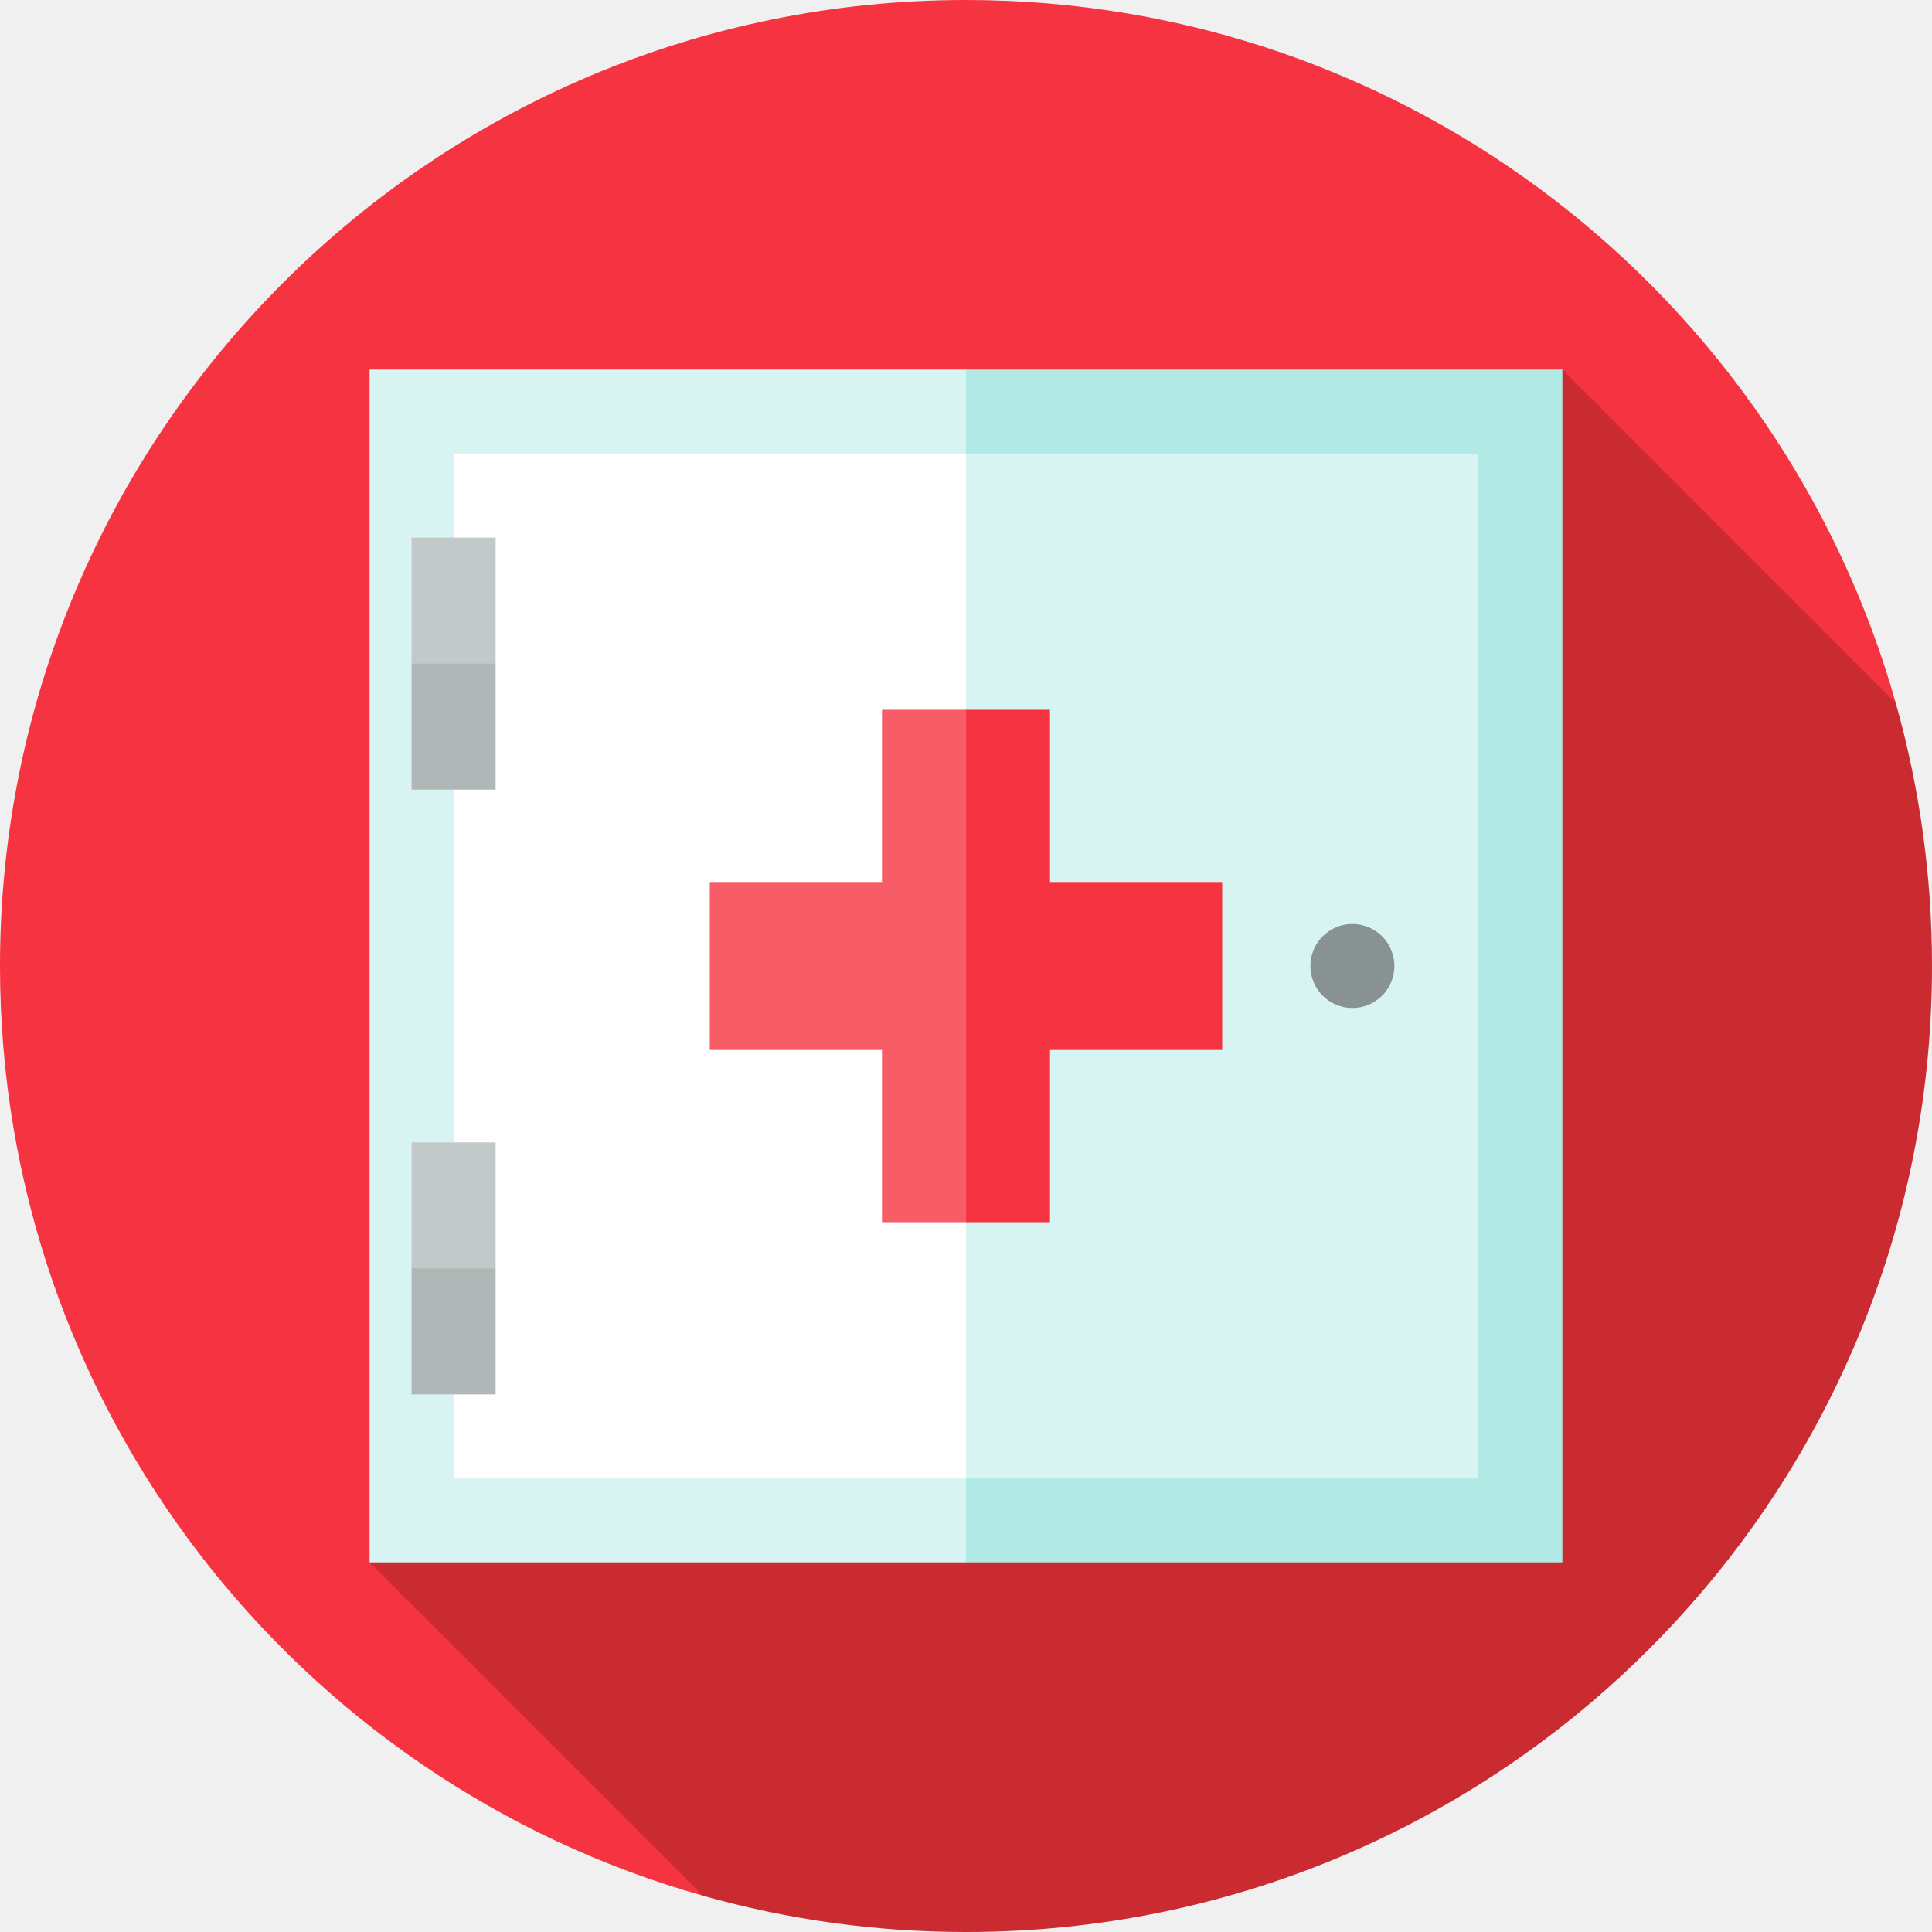
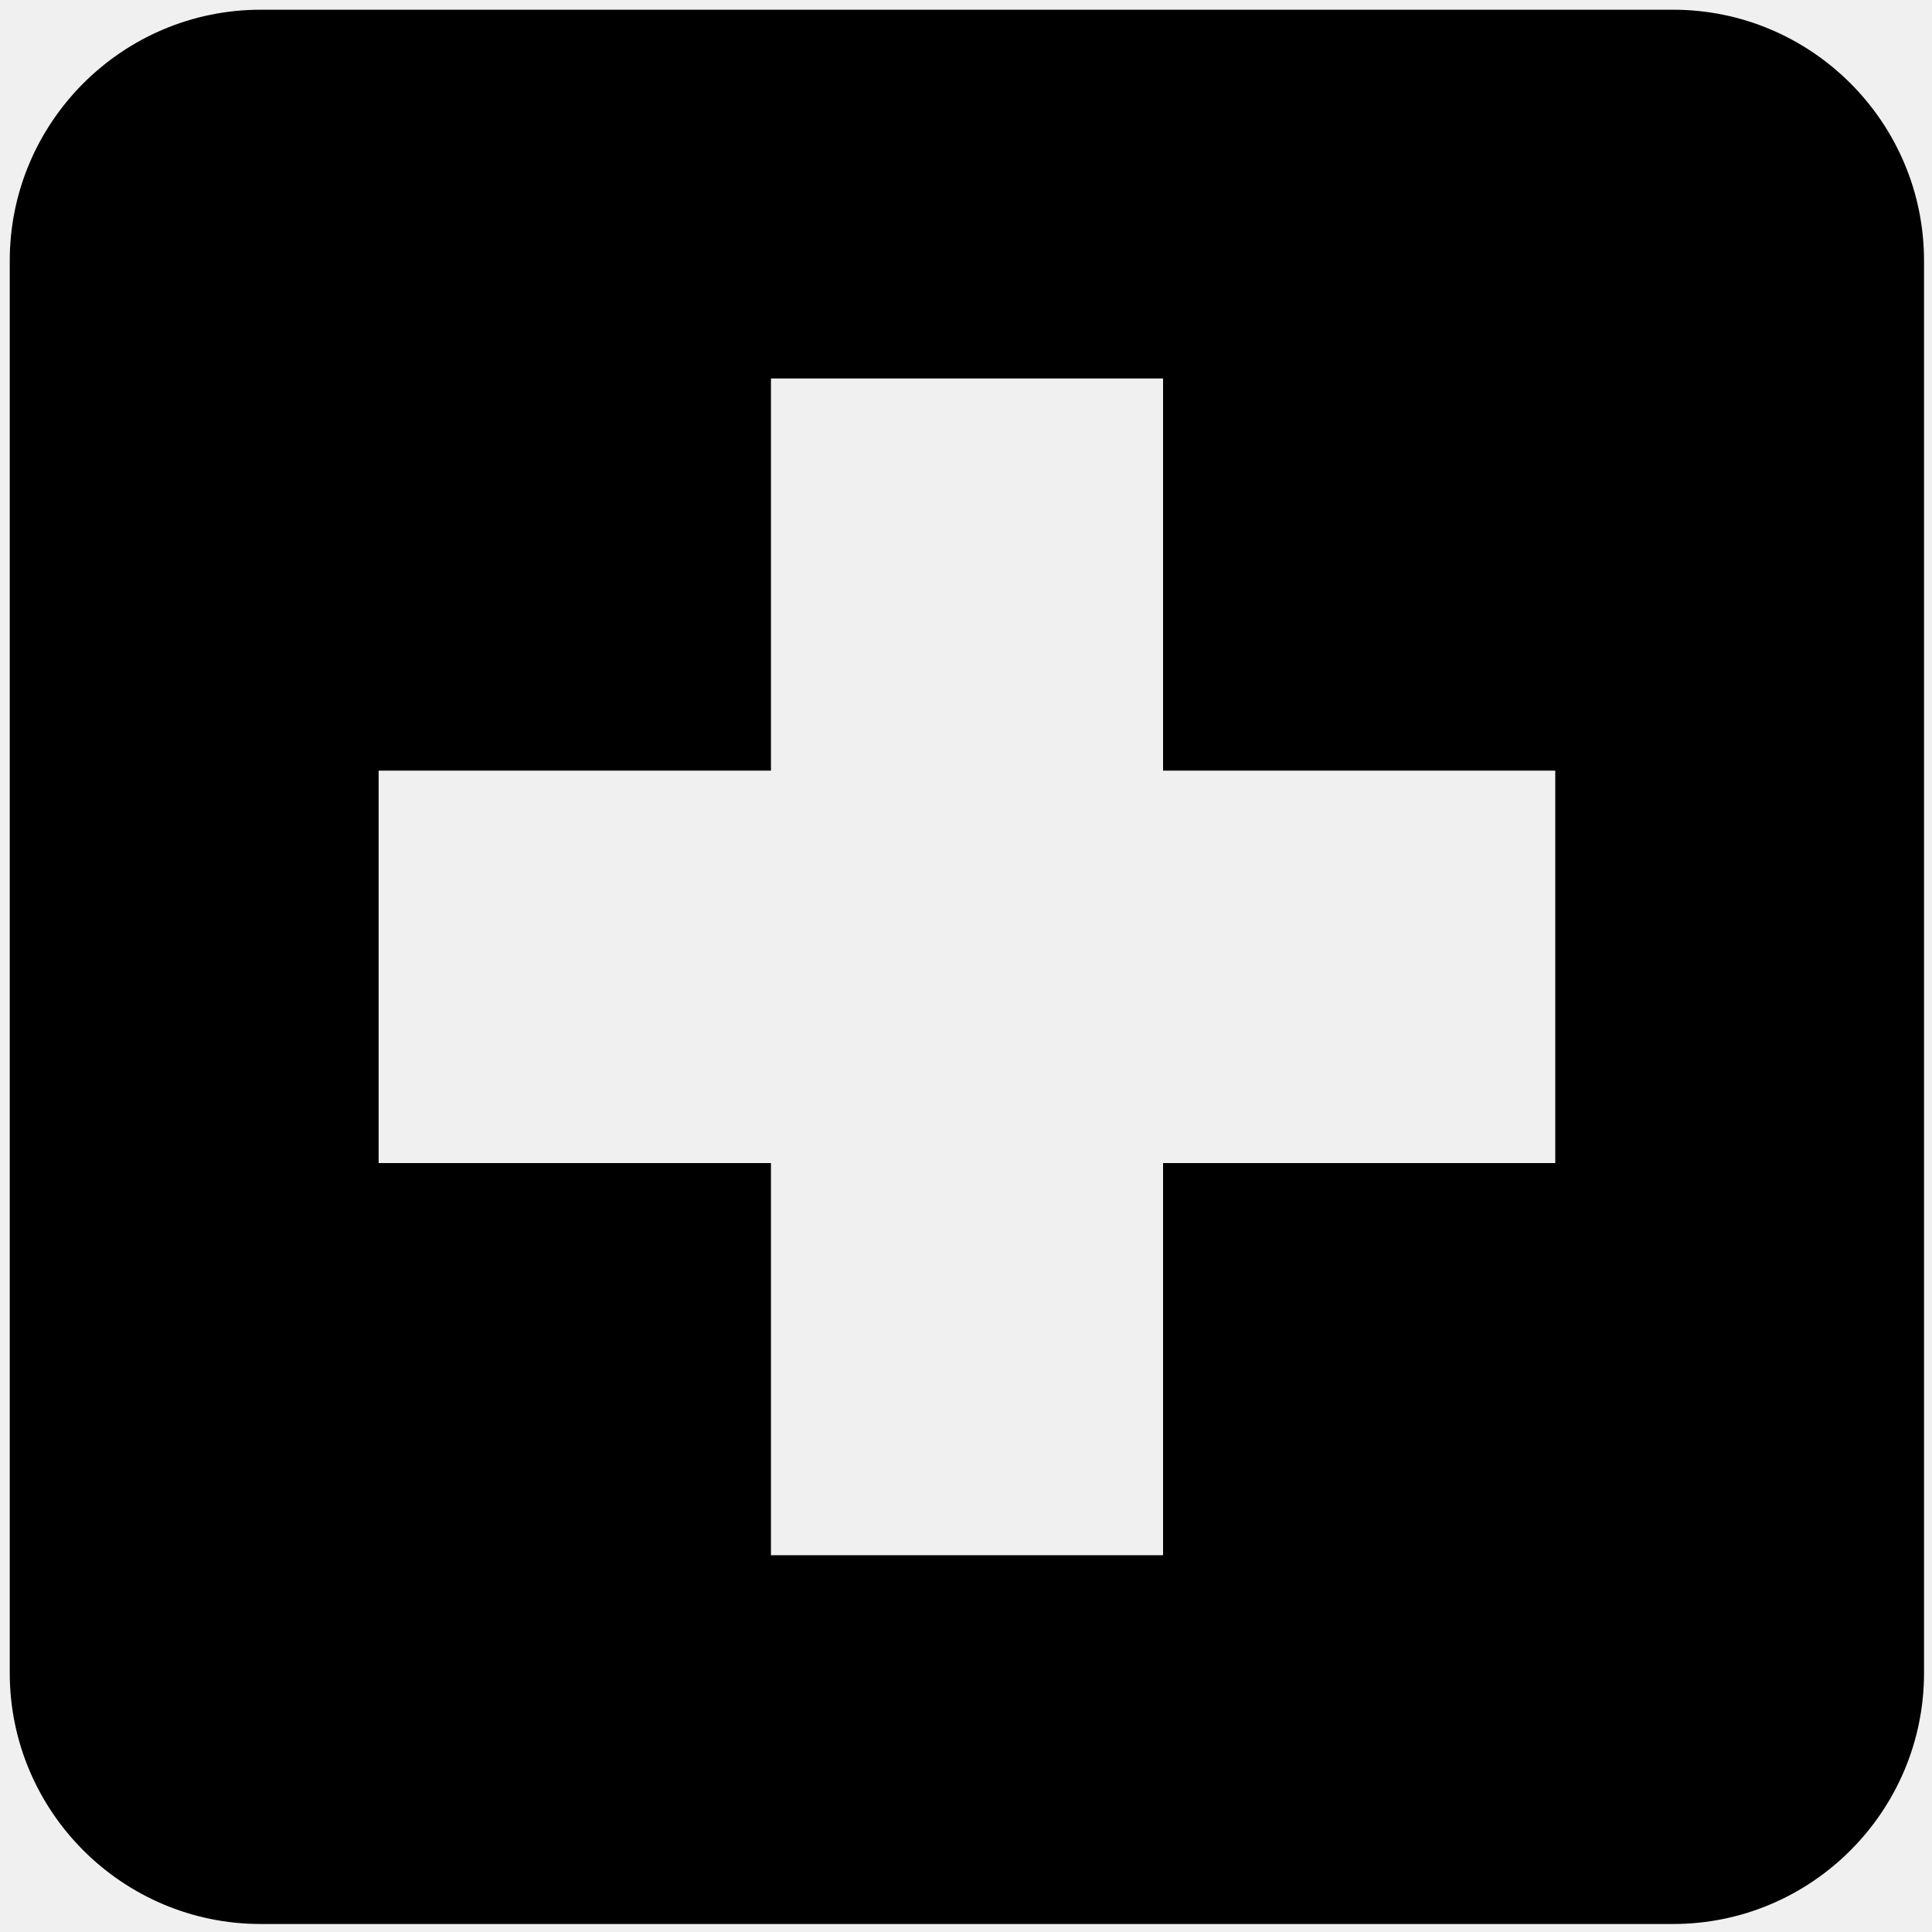
- <svg xmlns="http://www.w3.org/2000/svg" version="1.1" id="Layer_1" viewBox="0 0 512 512" xml:space="preserve">
-   <path style="fill:#F63341;" d="M502.388,186.283C472.029,78.782,373.217,0,256,0C114.616,0,0,114.616,0,256  c0,117.217,78.782,216.029,186.283,246.388L502.388,186.283z" />
-   <path style="fill:#C92B31;" d="M512,256c0-24.168-3.354-47.551-9.612-69.717l-88.336-88.336L97.948,414.052l88.336,88.336  C208.447,508.647,231.832,512,256,512C397.384,512,512,397.384,512,256z" />
-   <polygon style="fill:#B1EAE5;" points="256,97.948 228.174,256 256,414.052 414.052,414.052 414.052,97.948 " />
-   <g>
-     <rect x="97.948" y="97.948" style="fill:#D8F4F2;" width="158.052" height="316.104" />
-     <polygon style="fill:#D8F4F2;" points="391.791,120.209 256,120.209 211.478,256 256,391.791 391.791,391.791  " />
-   </g>
-   <rect x="120.209" y="120.209" style="fill:#FFFFFF;" width="135.791" height="271.583" />
-   <circle style="fill:#889391;" cx="358.4" cy="256" r="11.13" />
-   <polygon style="fill:#F63341;" points="278.261,233.739 278.261,188.104 256,188.104 244.87,256 256,323.896 278.261,323.896   278.261,278.261 323.896,278.261 323.896,233.739 " />
-   <polygon style="fill:#F85C67;" points="233.739,188.104 233.739,233.739 188.104,233.739 188.104,278.261 233.739,278.261   233.739,323.896 256,323.896 256,188.104 " />
-   <polygon style="fill:#C3C9C8;" points="131.339,175.861 120.209,186.991 109.078,175.861 109.078,142.47 131.339,142.47 " />
-   <rect x="109.078" y="175.861" style="fill:#B0B7B6;" width="22.261" height="33.391" />
-   <polygon style="fill:#C3C9C8;" points="131.339,336.139 120.209,347.27 109.078,336.139 109.078,302.748 131.339,302.748 " />
-   <rect x="109.078" y="336.139" style="fill:#B0B7B6;" width="22.261" height="33.391" />
+ <svg xmlns="http://www.w3.org/2000/svg" width="800px" height="800px" viewBox="0 0 64 64" aria-hidden="true" role="img" class="iconify iconify--medical-icon" preserveAspectRatio="xMidYMid meet">
+   <path d="M55.423.322H8.637C4.053.322.323 4.052.323 8.637v46.781c0 4.586 3.729 8.317 8.314 8.317h46.786c4.584 0 8.313-3.73 8.313-8.317V8.637c0-4.585-3.729-8.315-8.313-8.315zM51.52 38.528H38.528v12.991H25.539V38.528H12.543V25.529h12.996V12.538h12.989v12.991H51.52v12.999z" fill="#000000" />
</svg>
